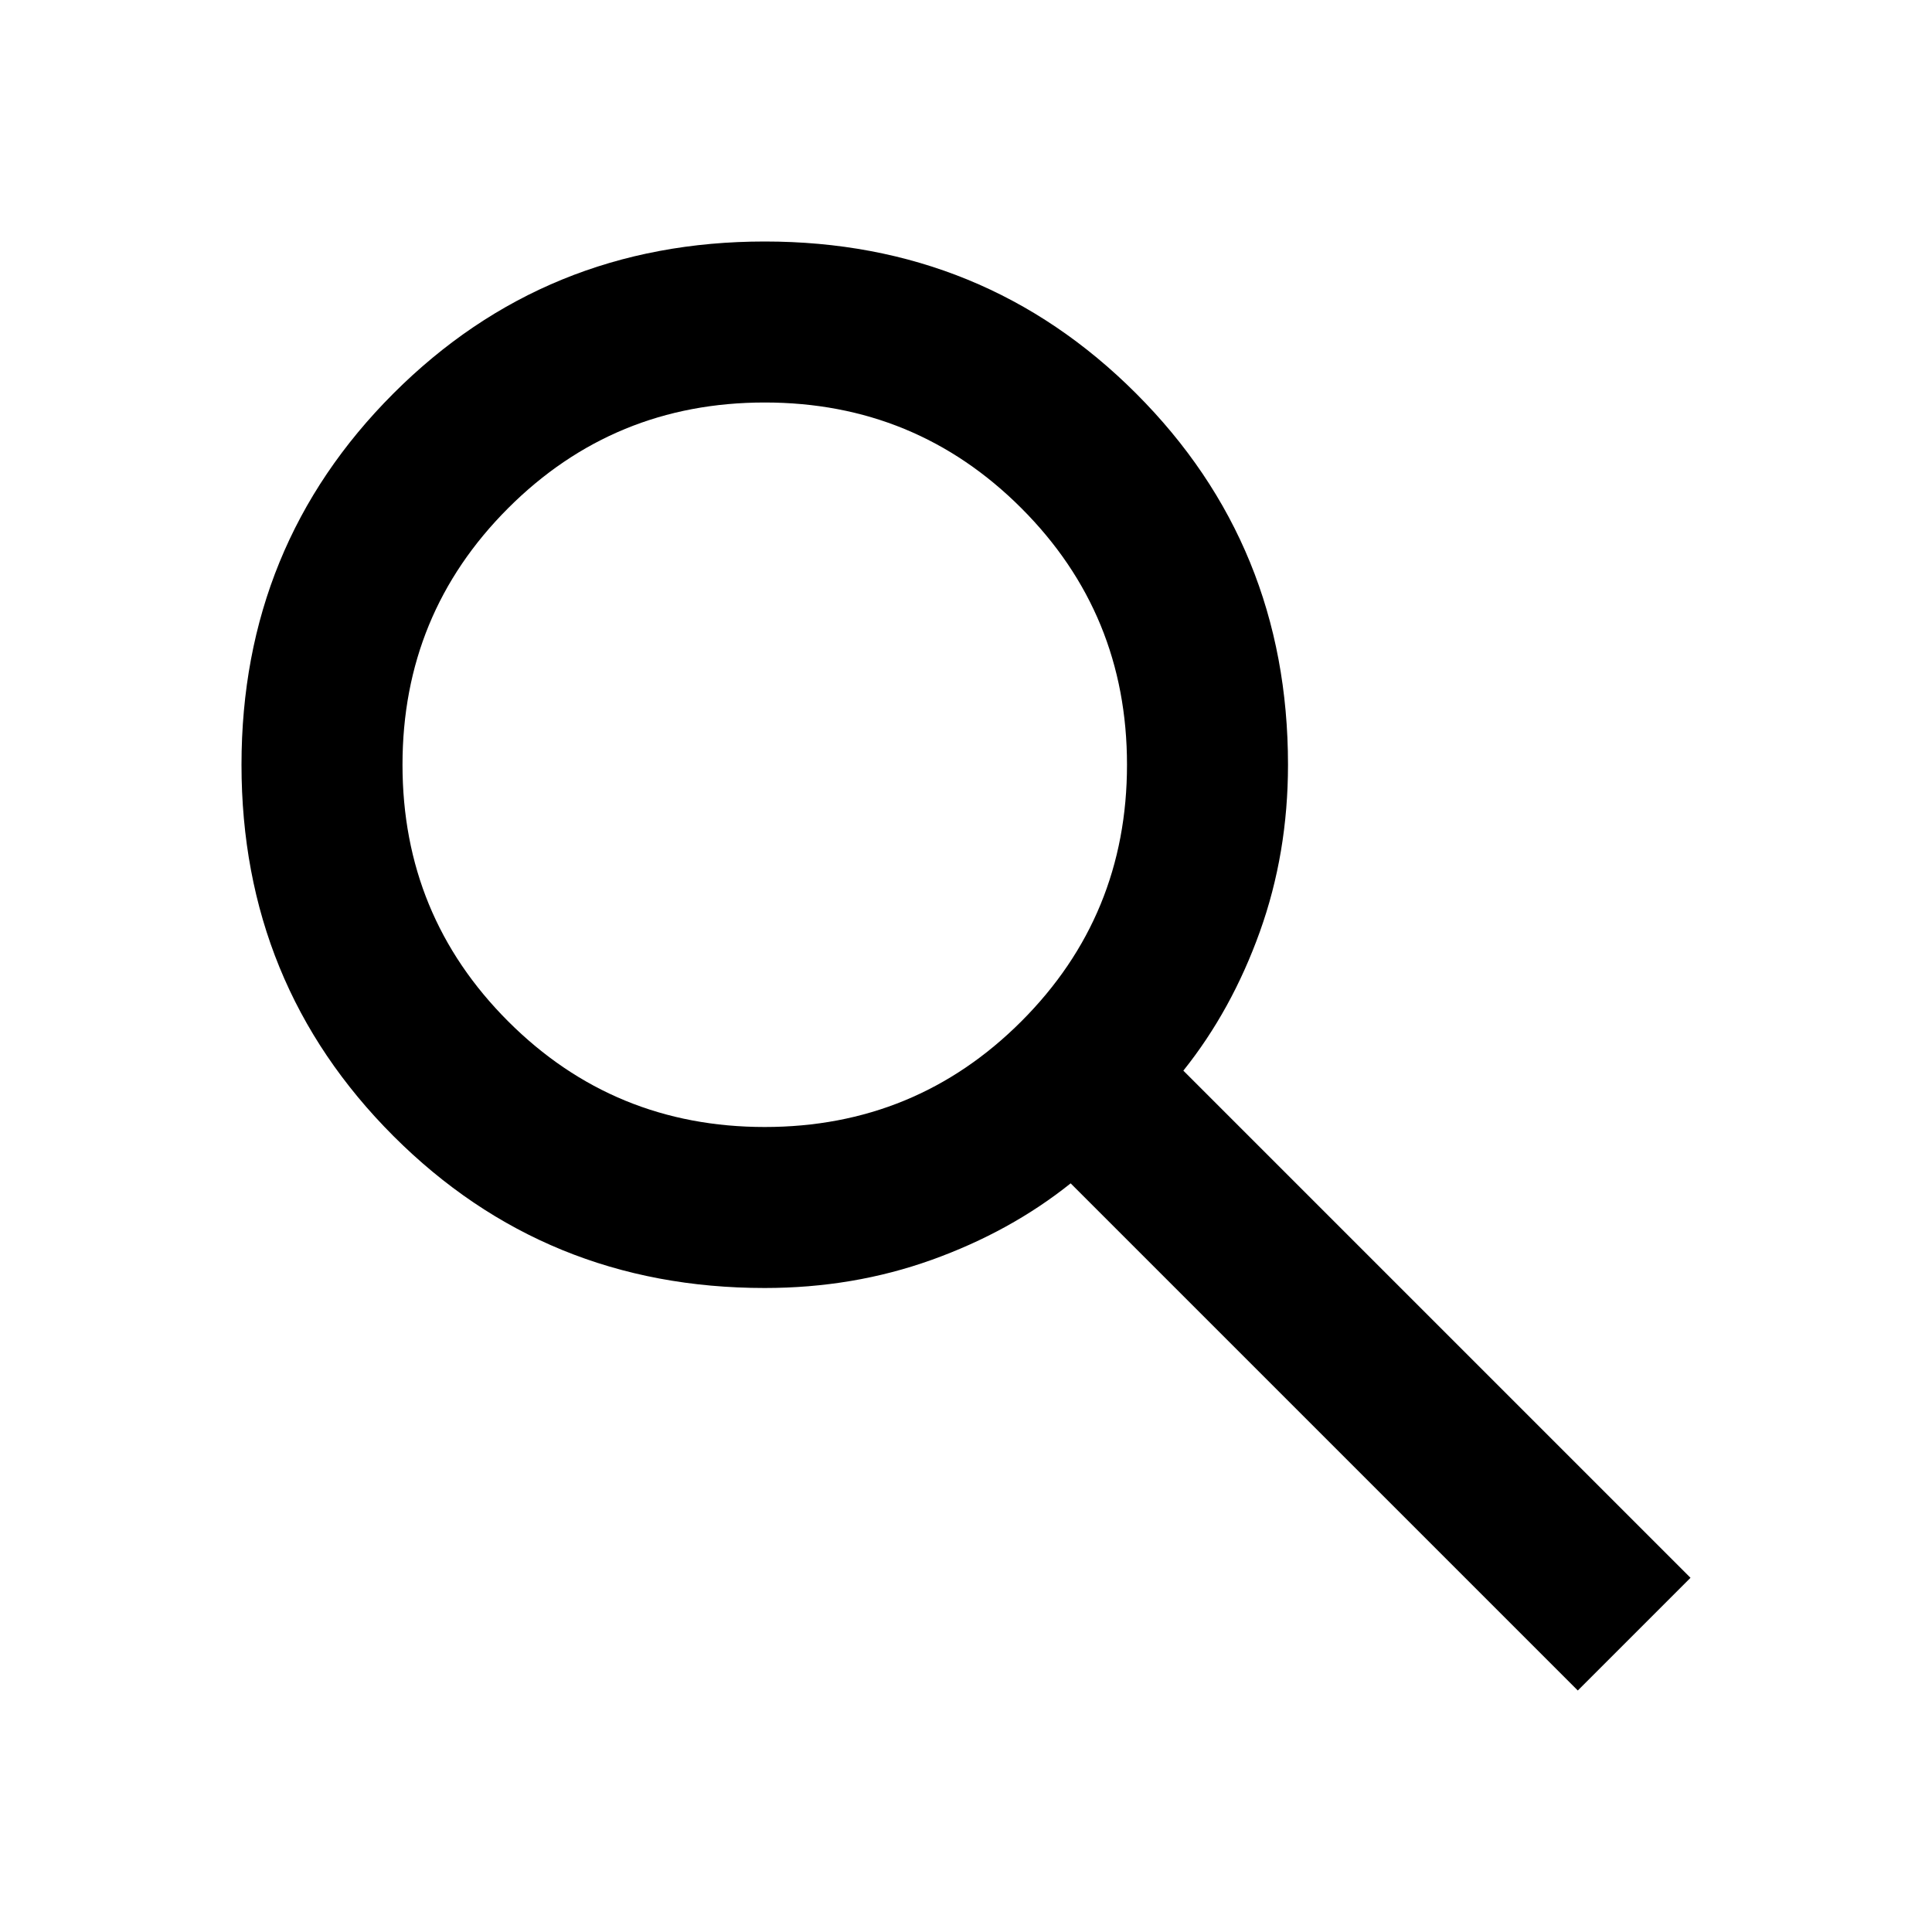
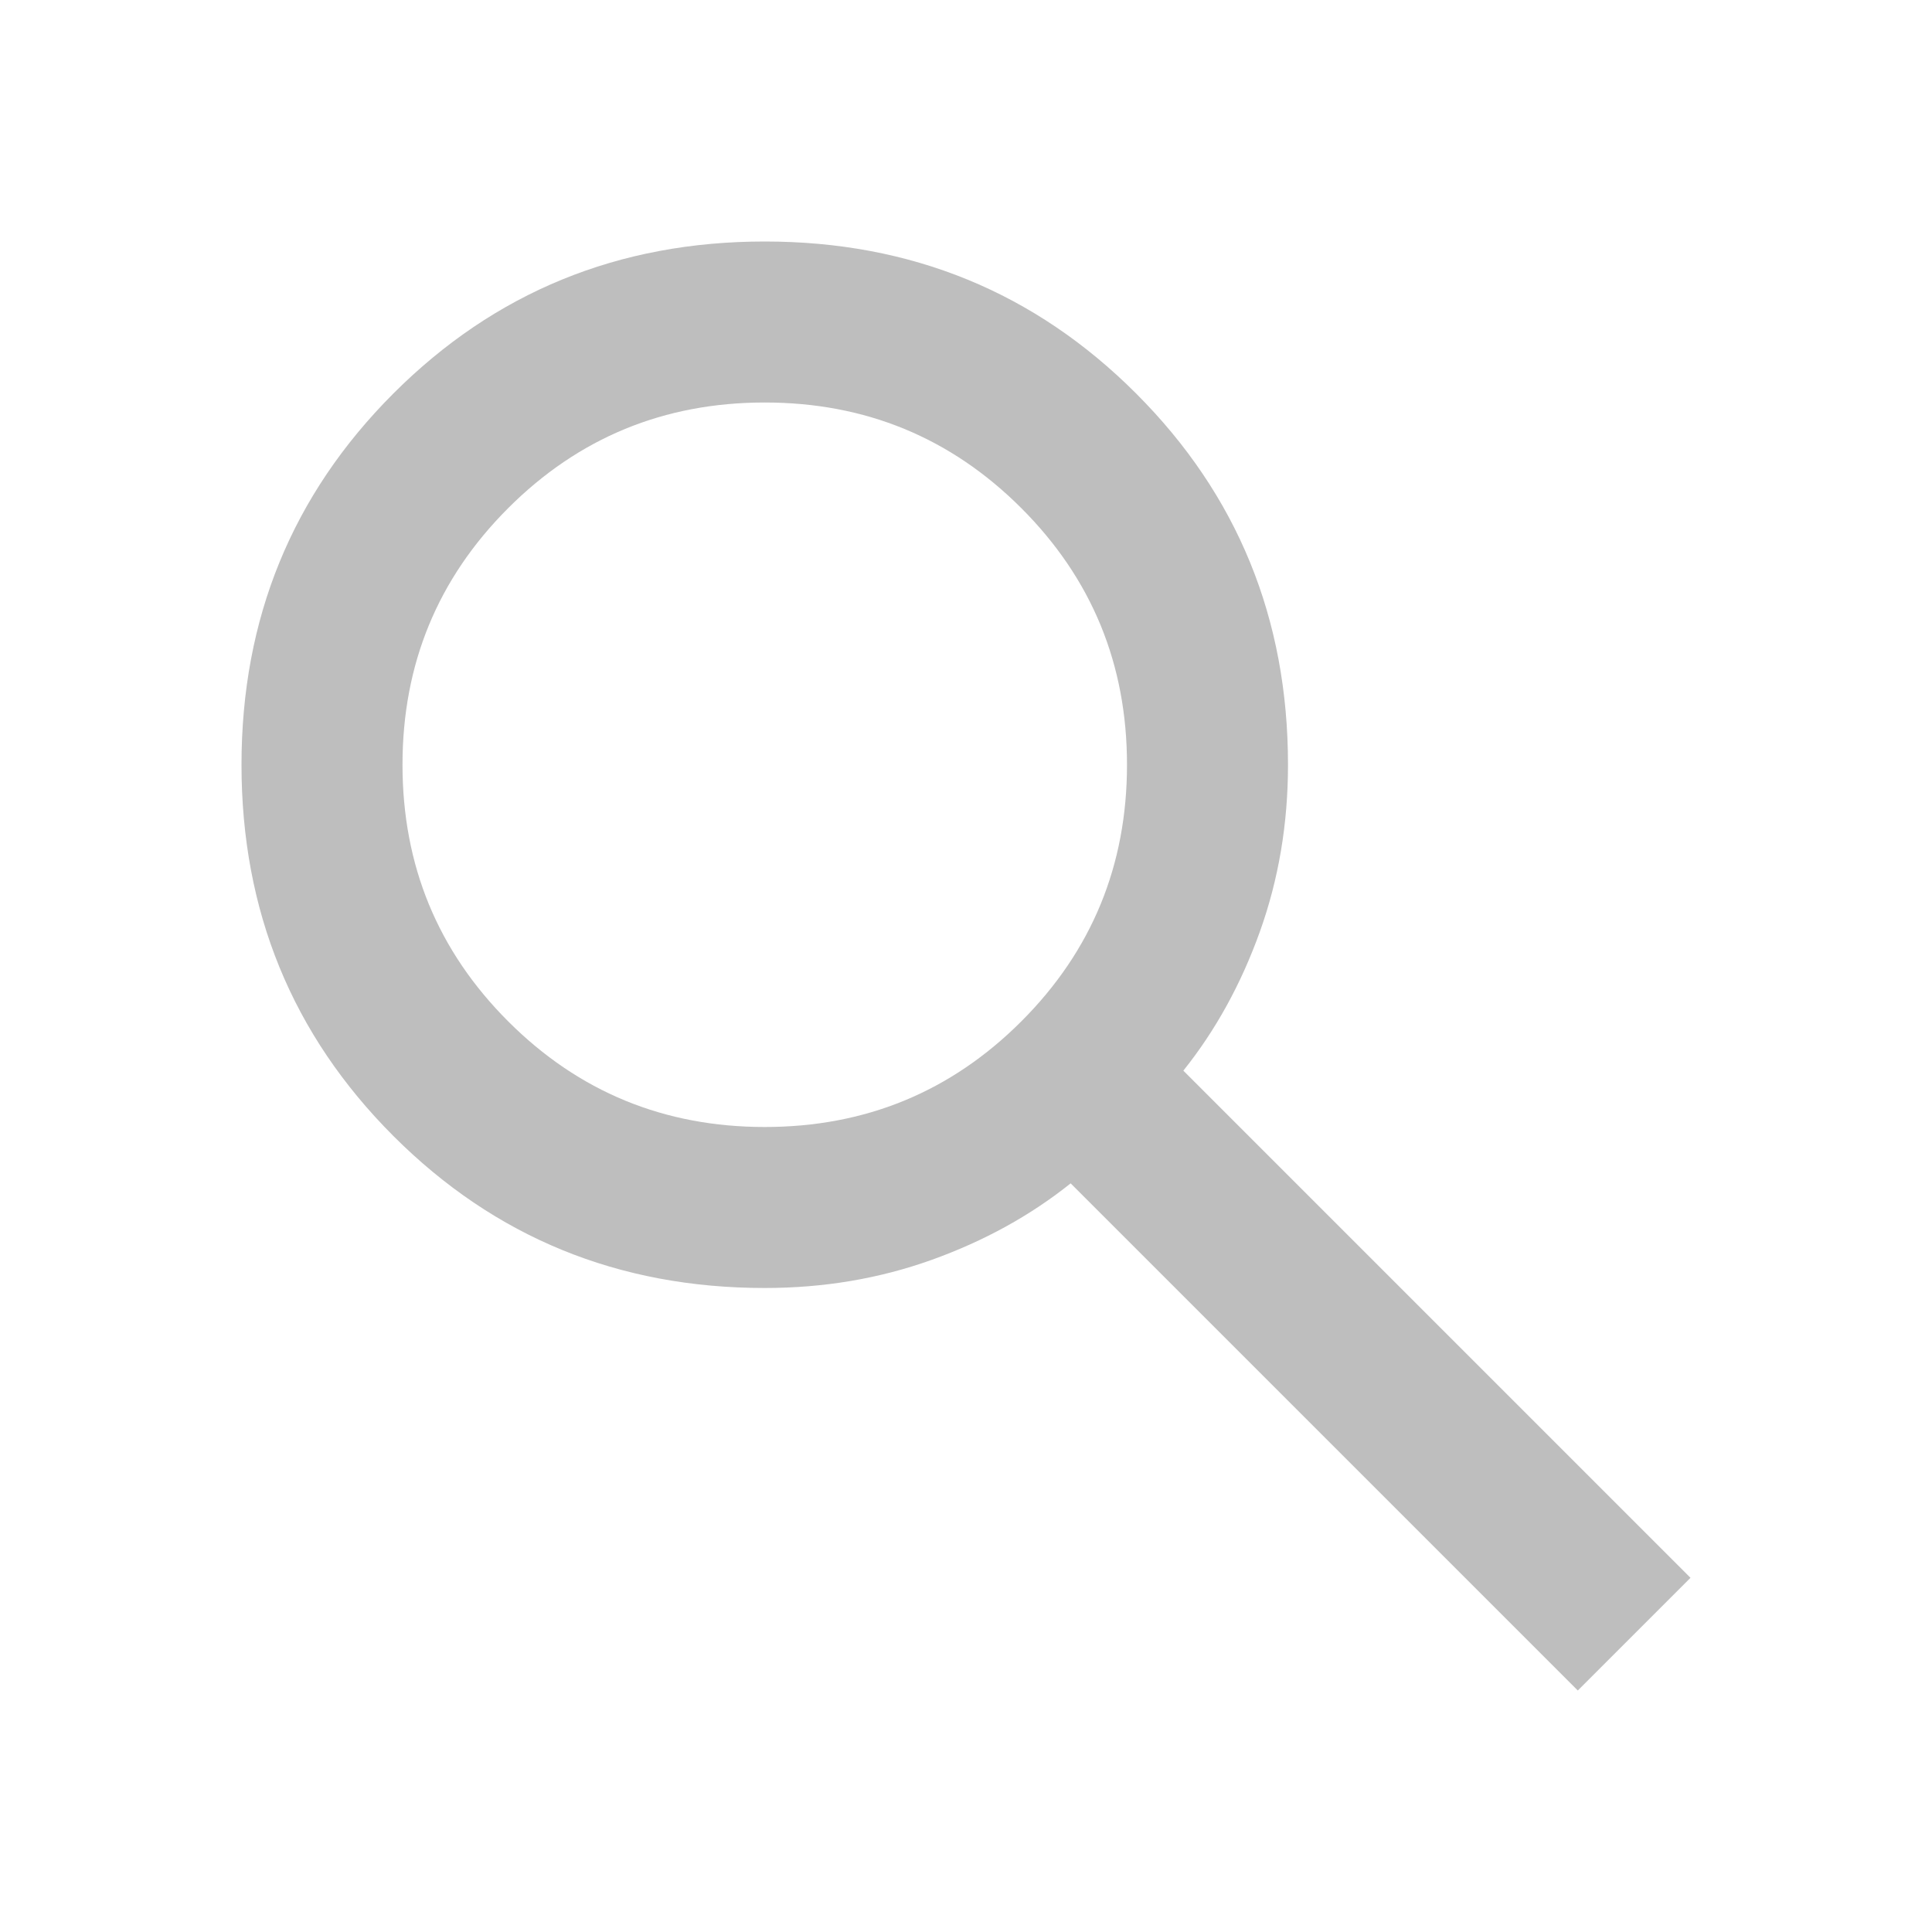
- <svg xmlns="http://www.w3.org/2000/svg" fill="#000" height="16" viewBox="0 -960 960 960" width="16">
+ <svg xmlns="http://www.w3.org/2000/svg" fill="#bebebe" height="16" viewBox="0 -960 960 960" width="16">
  <path d="M784-120 532-372q-30 24-69 38t-83 14q-109 0-184.5-75.5T120-580q0-109 75.5-184.5T380-840q109 0 184.5 75.5T640-580q0 44-14 83t-38 69l252 252-56 56ZM380-400q75 0 127.5-52.5T560-580q0-75-52.5-127.5T380-760q-75 0-127.5 52.5T200-580q0 75 52.5 127.5T380-400Z" />
</svg>
